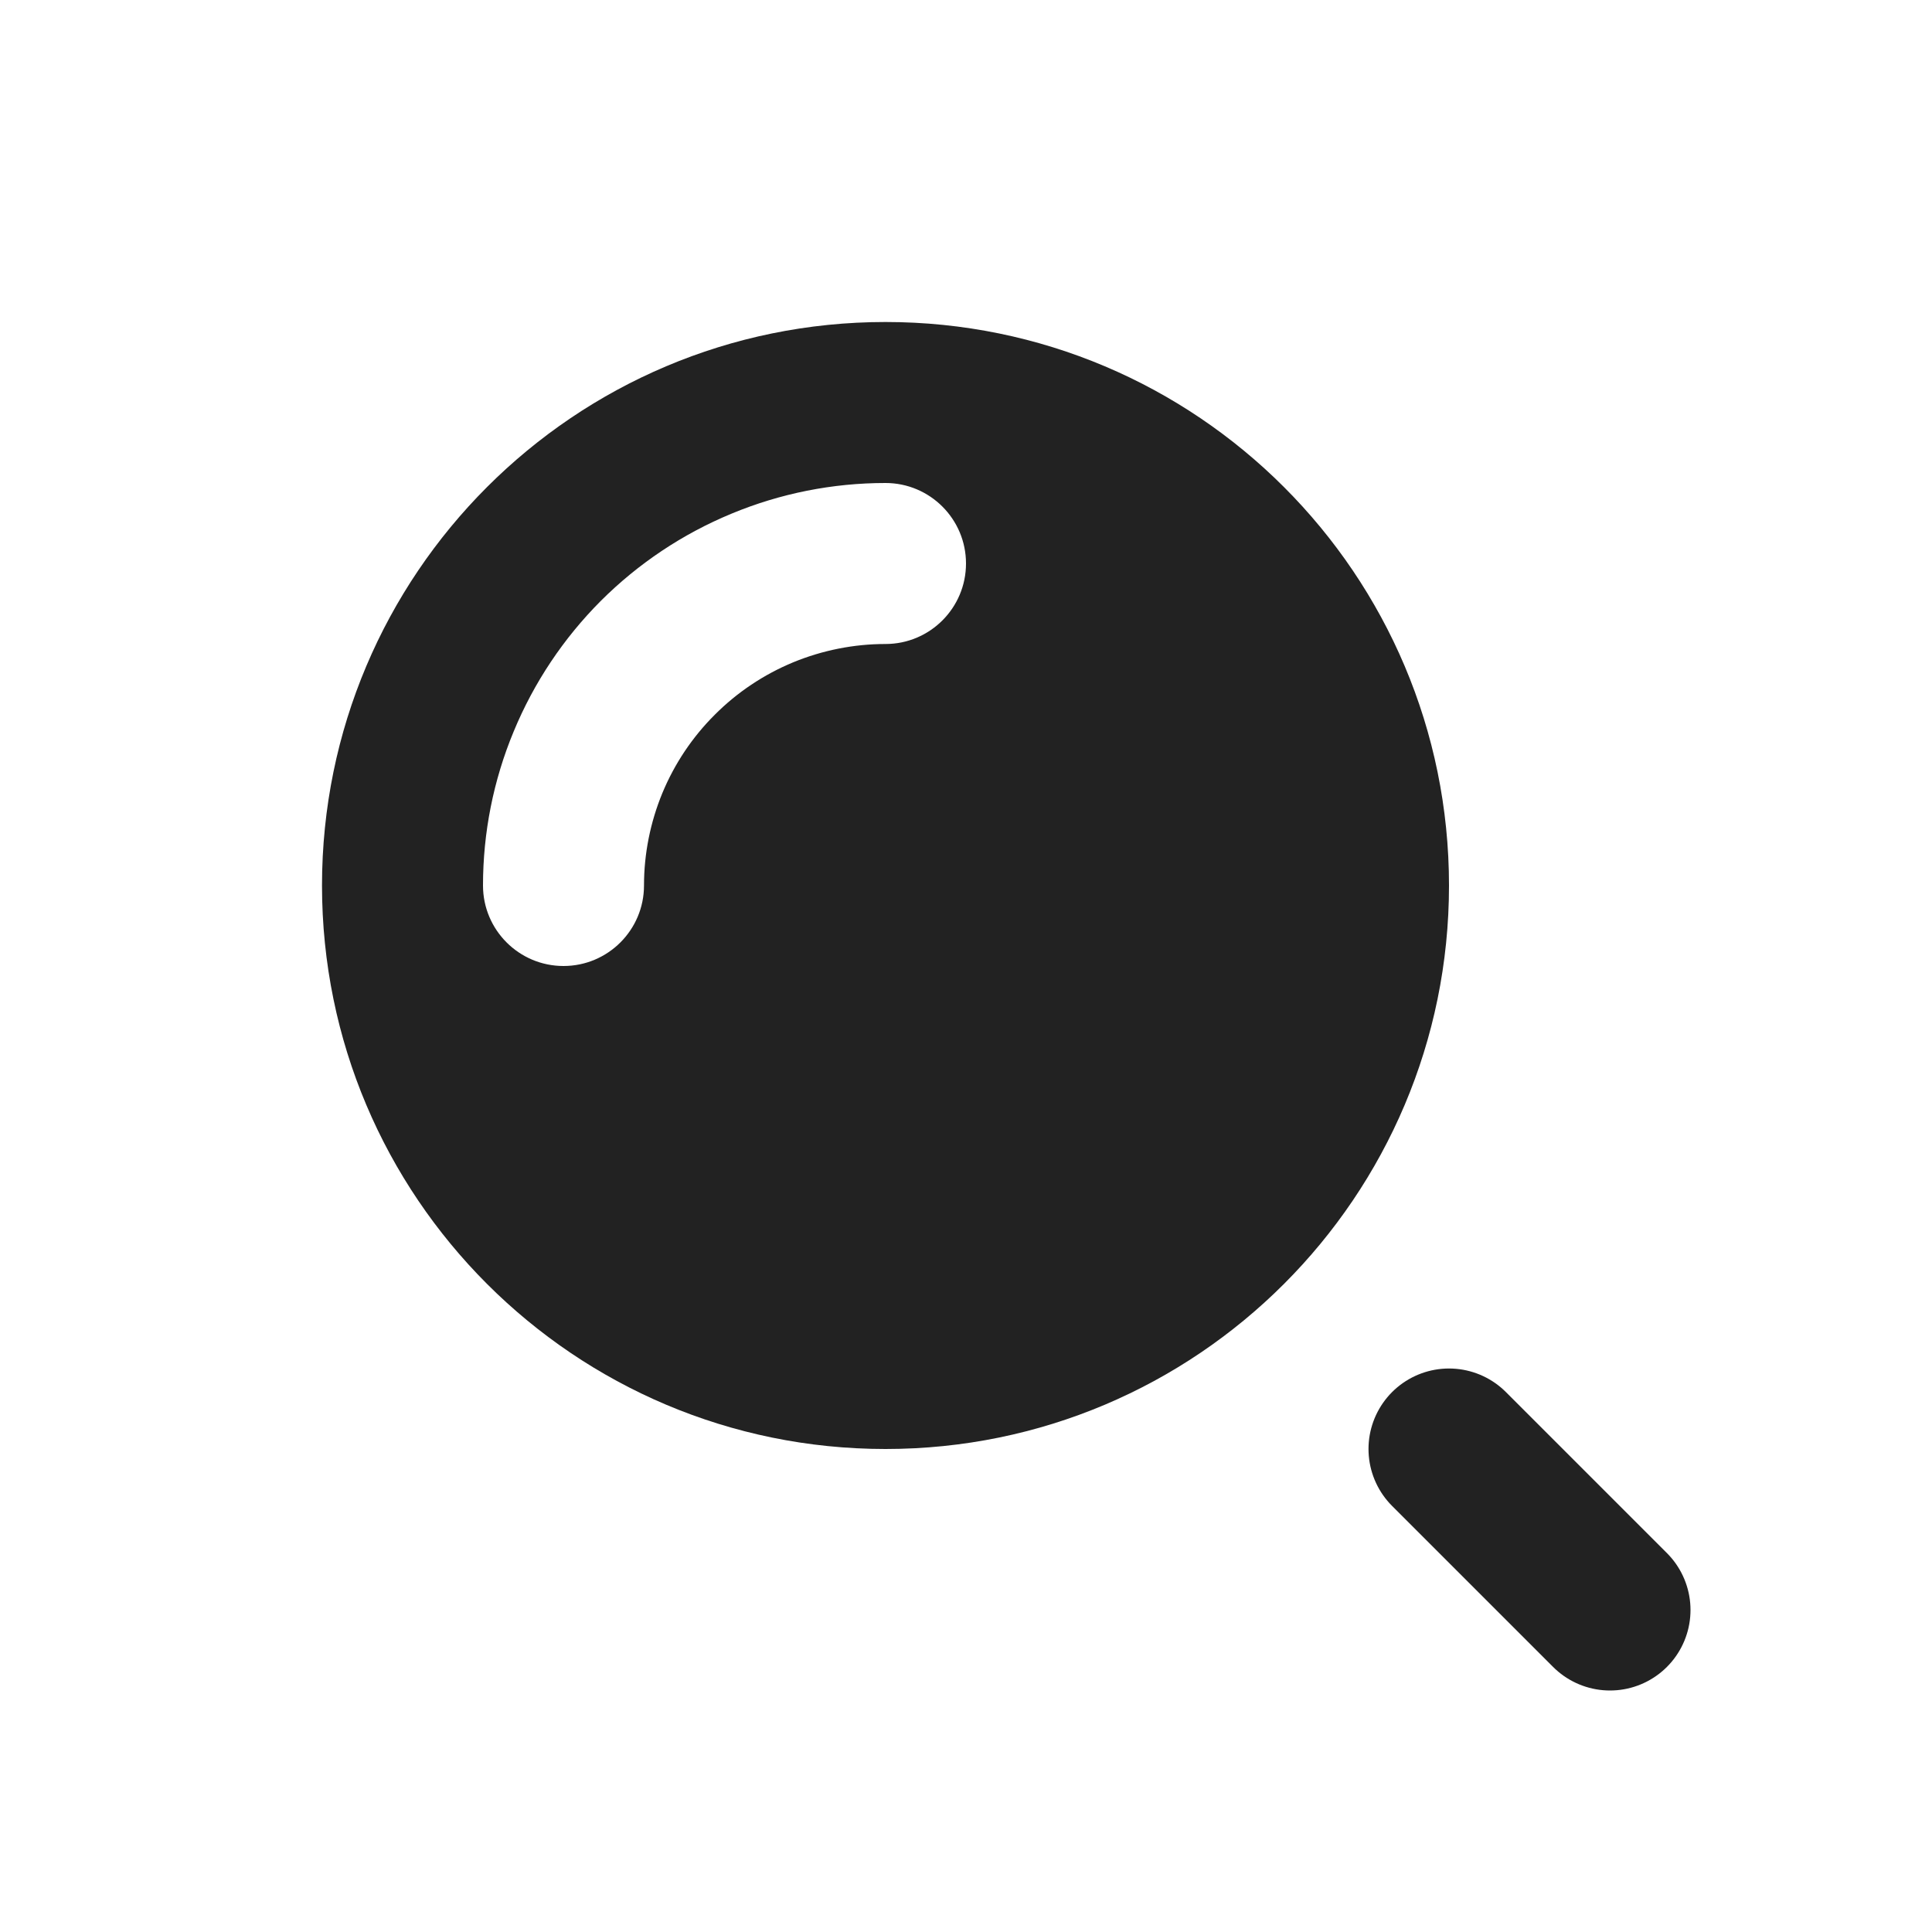
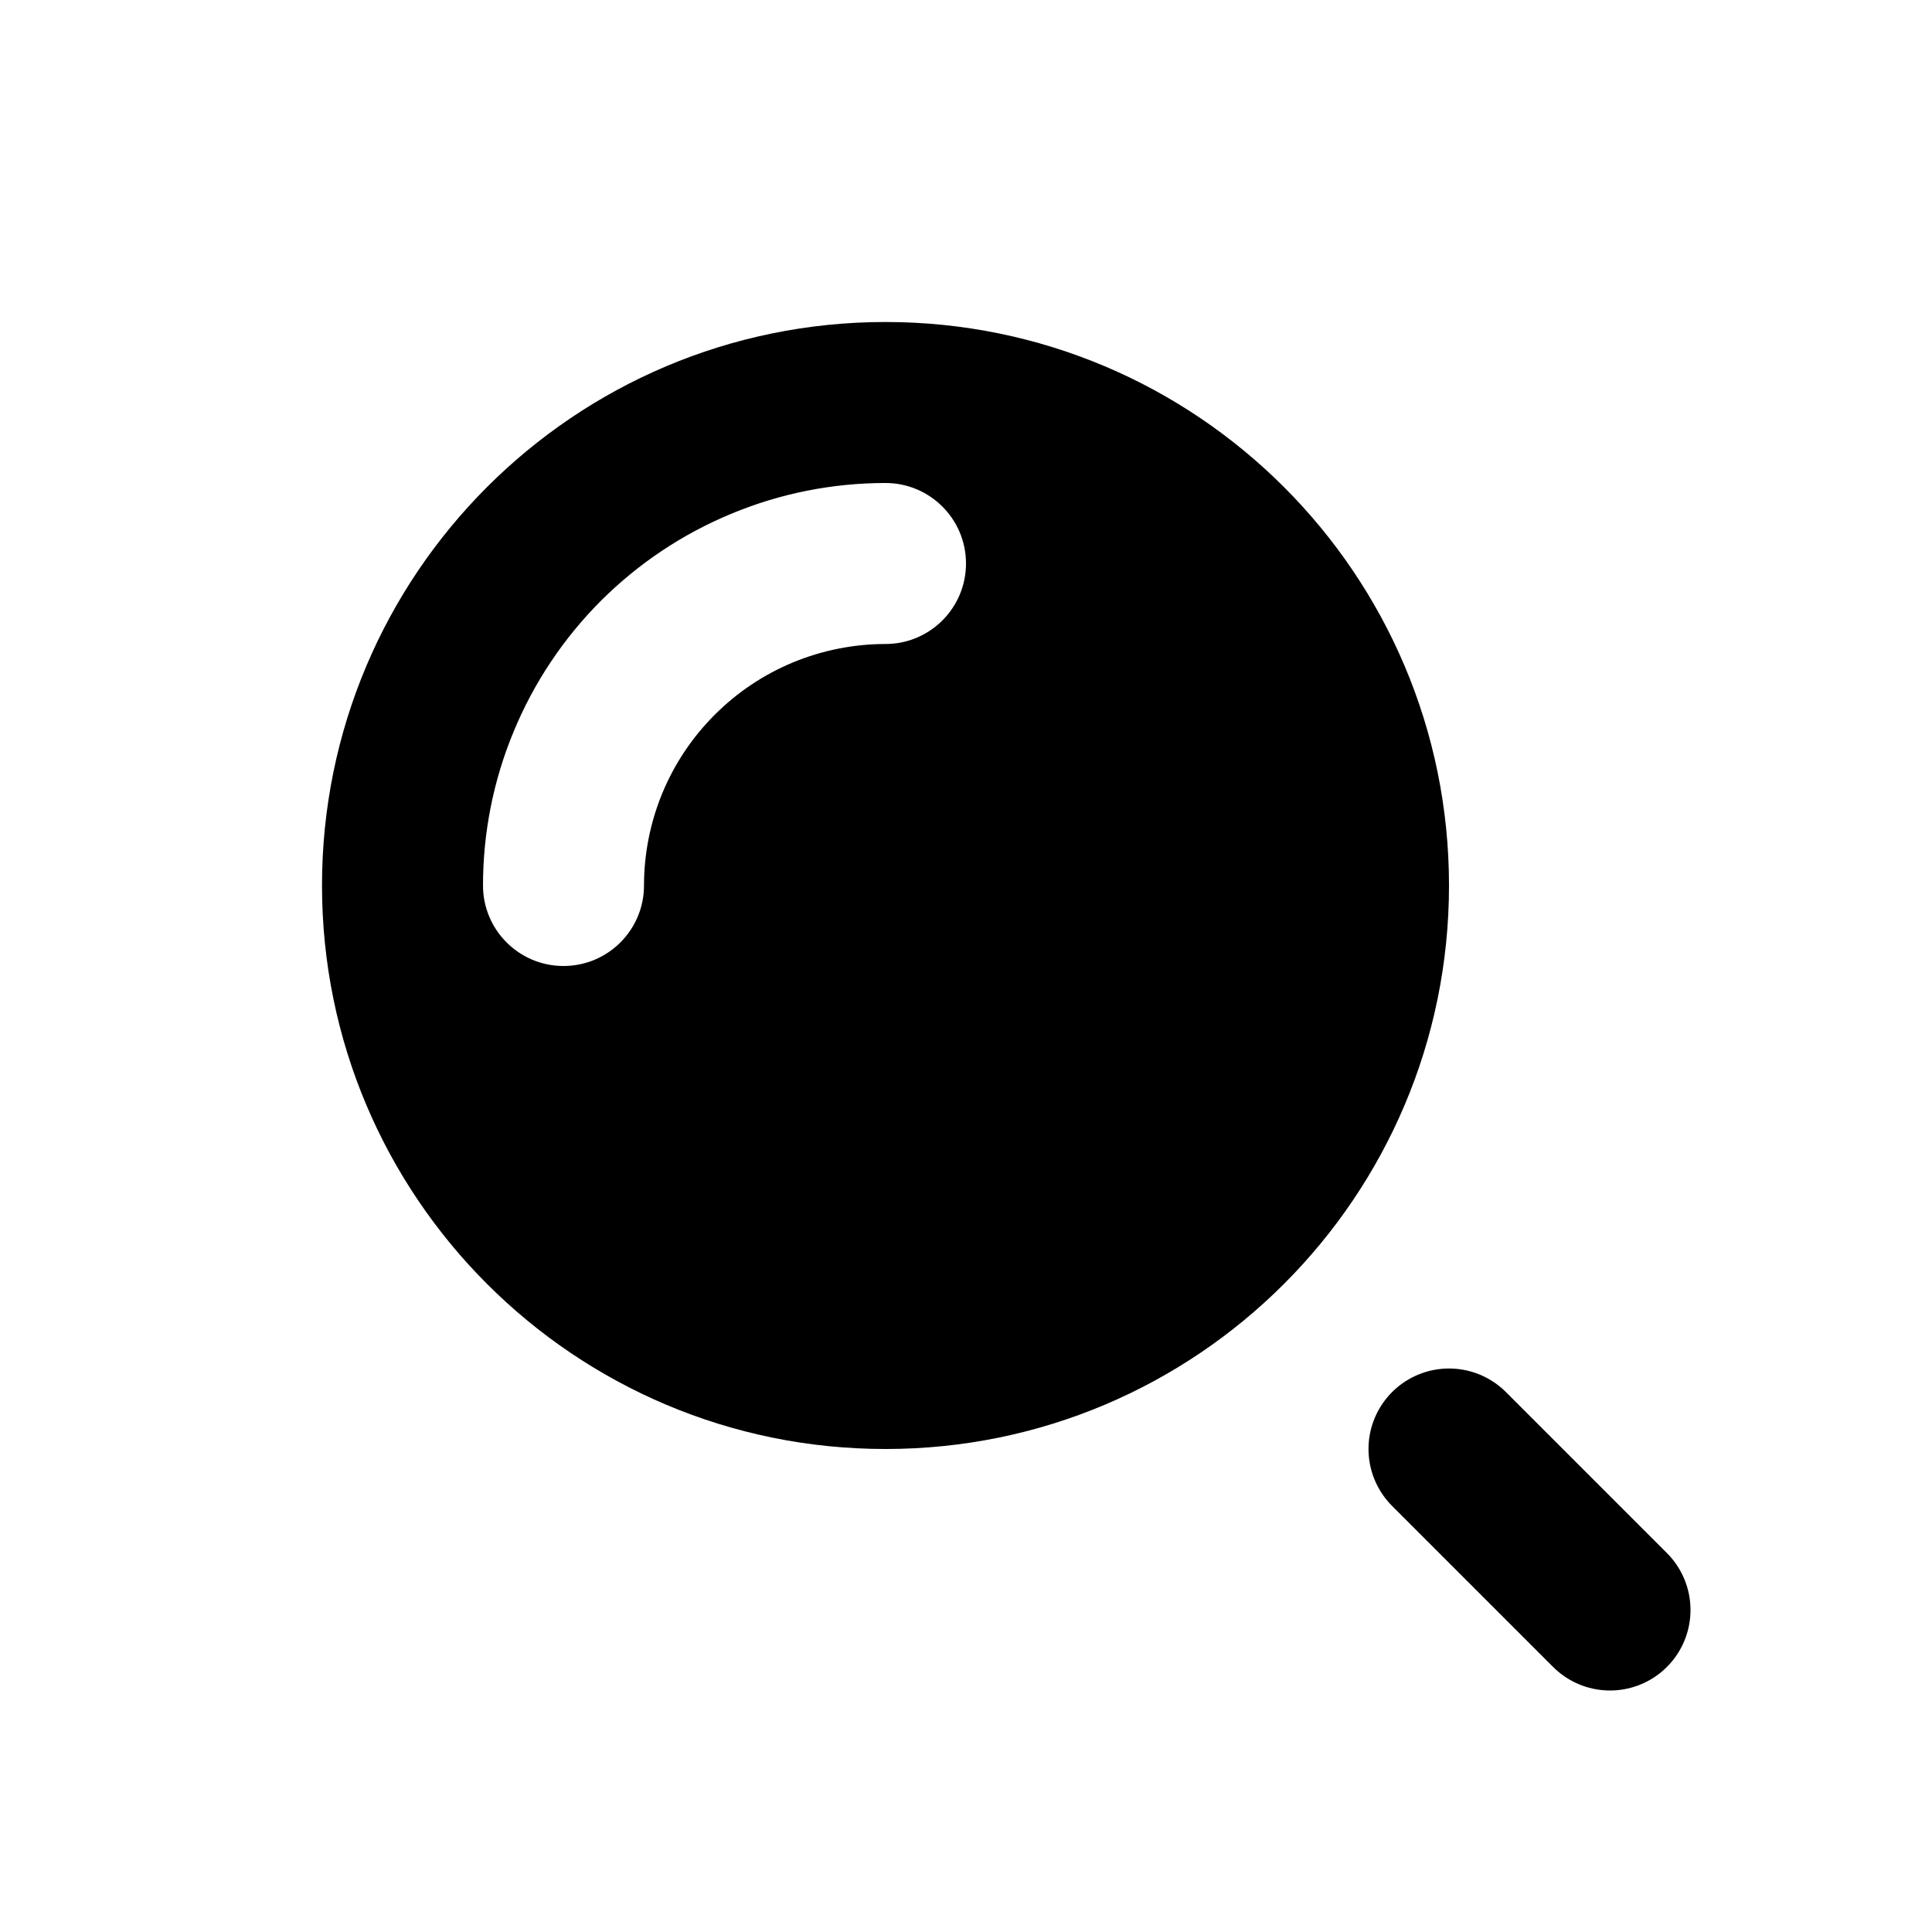
<svg xmlns="http://www.w3.org/2000/svg" width="24" height="24" viewBox="0 0 24 24" fill="none">
-   <path fill-rule="evenodd" clip-rule="evenodd" d="M11 18C14.866 18 18 14.866 18 11C18 7.134 14.866 4 11 4C7.134 4 4 7.134 4 11C4 14.866 7.134 18 11 18ZM11 6C10.343 6 9.693 6.129 9.087 6.381C8.48 6.632 7.929 7 7.464 7.464C7 7.929 6.632 8.48 6.381 9.087C6.129 9.693 6 10.343 6 11C6 11.552 6.448 12 7 12C7.552 12 8 11.552 8 11C8 10.606 8.078 10.216 8.228 9.852C8.379 9.488 8.6 9.157 8.879 8.879C9.157 8.6 9.488 8.379 9.852 8.228C10.216 8.078 10.606 8 11 8C11.552 8 12 7.552 12 7C12 6.448 11.552 6 11 6Z" fill="#222222" />
-   <path d="M20 20L18 18" stroke="#222222" stroke-width="2" stroke-linecap="round" />
+   <path fill-rule="evenodd" clip-rule="evenodd" d="M11 18C14.866 18 18 14.866 18 11C18 7.134 14.866 4 11 4C7.134 4 4 7.134 4 11C4 14.866 7.134 18 11 18ZM11 6C10.343 6 9.693 6.129 9.087 6.381C8.48 6.632 7.929 7 7.464 7.464C7 7.929 6.632 8.48 6.381 9.087C6.129 9.693 6 10.343 6 11C6 11.552 6.448 12 7 12C7.552 12 8 11.552 8 11C8 10.606 8.078 10.216 8.228 9.852C8.379 9.488 8.6 9.157 8.879 8.879C9.157 8.6 9.488 8.379 9.852 8.228C10.216 8.078 10.606 8 11 8C11.552 8 12 7.552 12 7C12 6.448 11.552 6 11 6Z" fill="currentColor" />
+   <path d="M20 20L18 18" stroke="currentColor" stroke-width="2" stroke-linecap="round" />
</svg>
